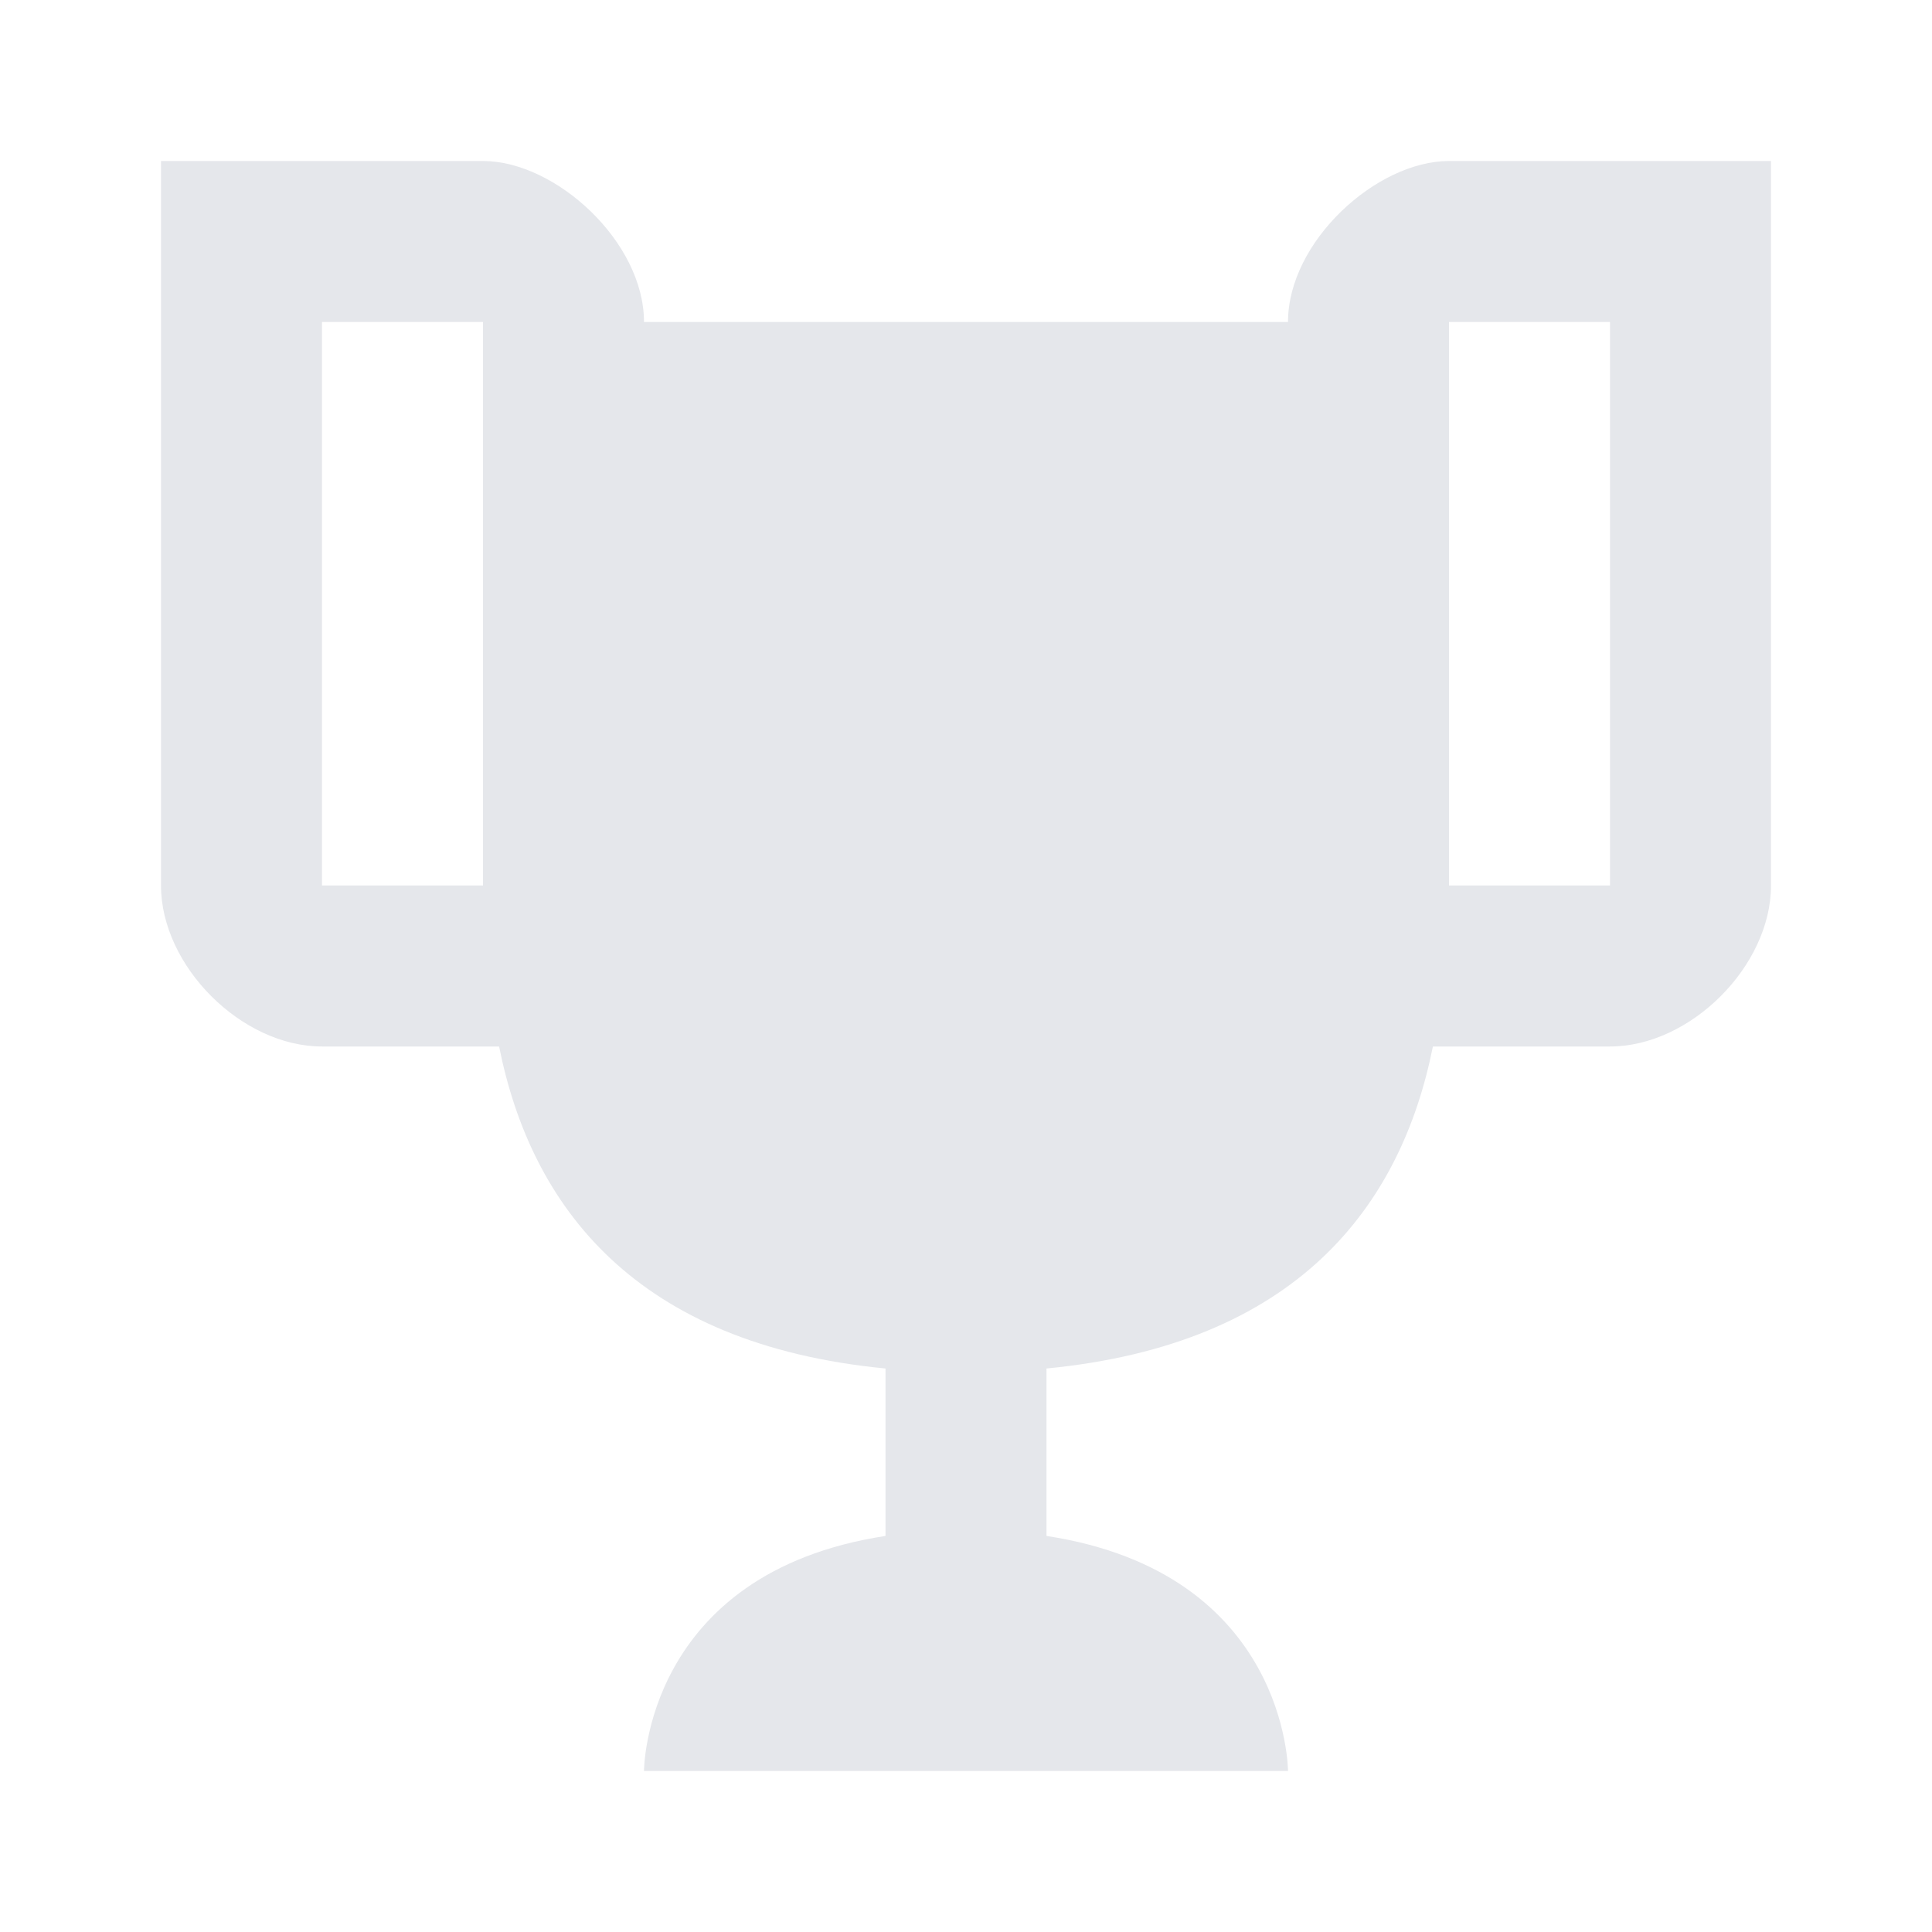
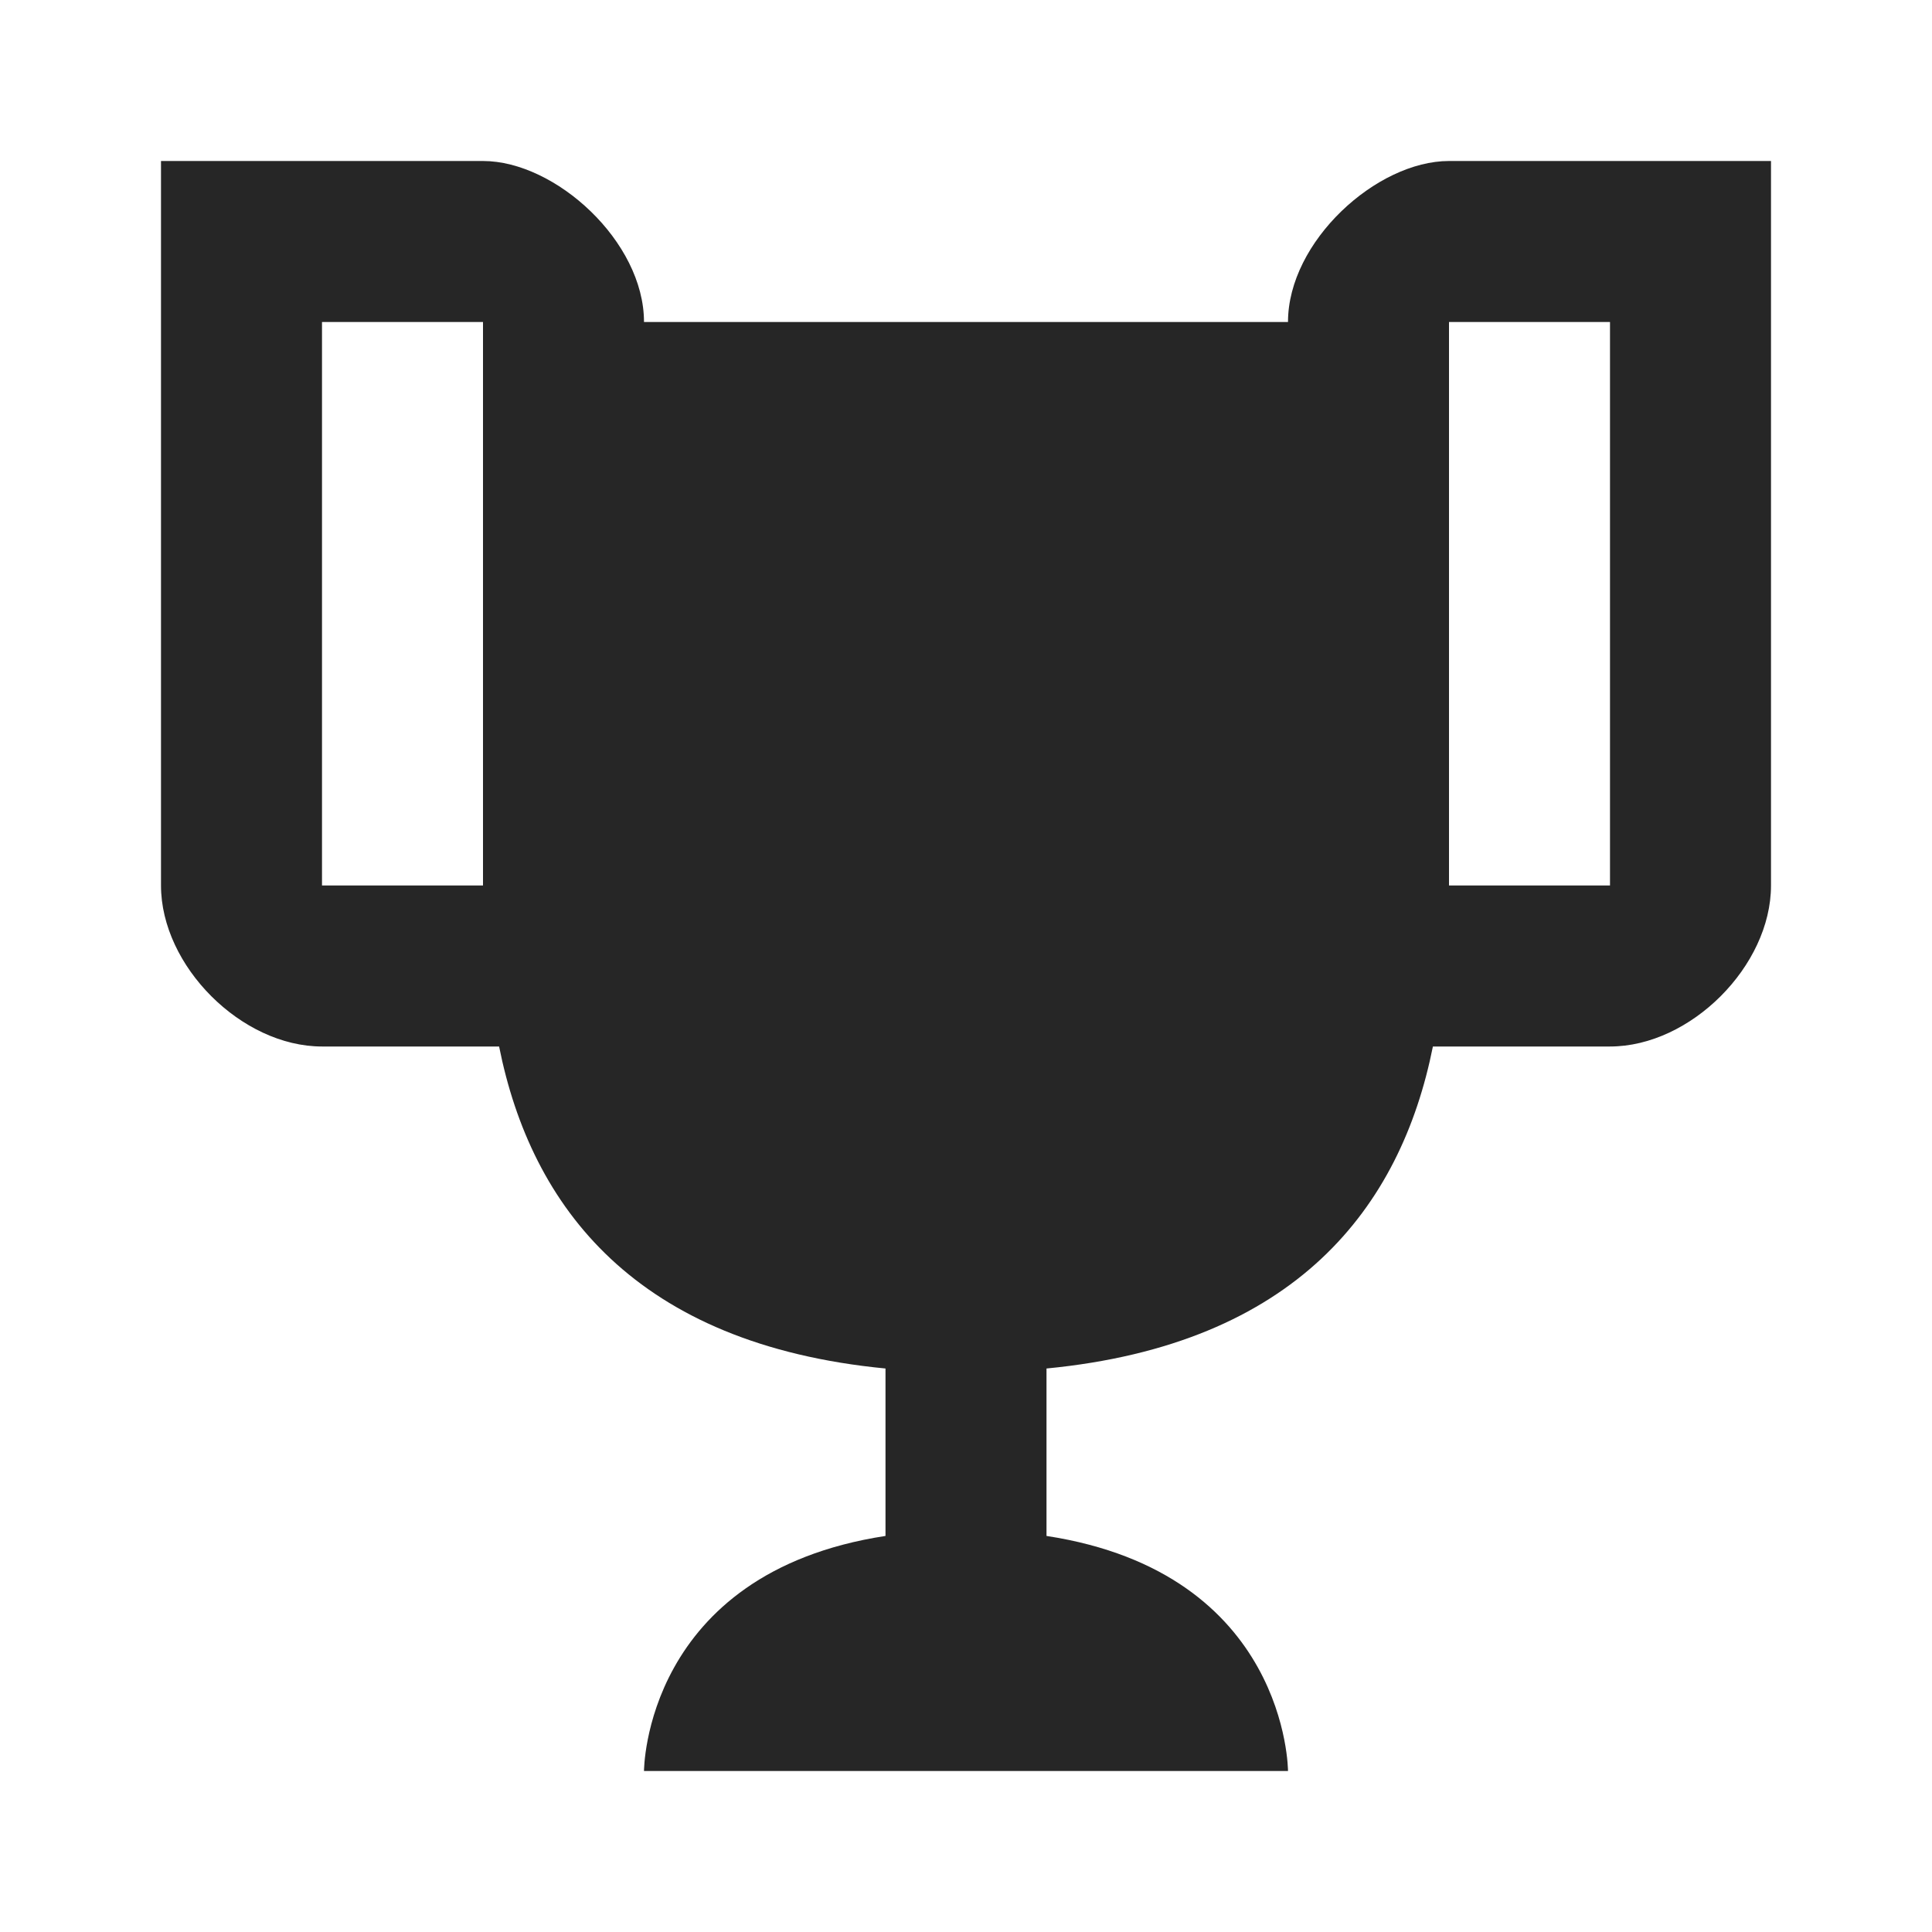
<svg xmlns="http://www.w3.org/2000/svg" width="18" height="18" viewBox="0 0 18 18" fill="none">
-   <path d="M13.5 1.5C12.825 1.5 12 2.25 12 3H6C6 2.25 5.175 1.5 4.5 1.5H1.5V8.25C1.5 9 2.25 9.75 3 9.75H4.65C4.95 11.25 5.925 12.525 8.25 12.75V14.31C6 14.655 6 16.5 6 16.5H12C12 16.5 12 14.655 9.75 14.31V12.75C12.075 12.525 13.05 11.25 13.35 9.75H15C15.75 9.75 16.5 9 16.5 8.25V1.5H13.5ZM4.5 8.25H3V3H4.5V8.25ZM15 8.25H13.5V3H15V8.25Z" fill="#E5E7EB" />
+   <path d="M13.5 1.5C12.825 1.5 12 2.25 12 3H6C6 2.25 5.175 1.5 4.5 1.5H1.5V8.25C1.5 9 2.25 9.75 3 9.75H4.65C4.95 11.25 5.925 12.525 8.25 12.75V14.31C6 14.655 6 16.5 6 16.5H12C12 16.5 12 14.655 9.75 14.31V12.75C12.075 12.525 13.05 11.25 13.35 9.75H15C15.75 9.75 16.5 9 16.5 8.25V1.5H13.5ZM4.5 8.25H3V3H4.5V8.25ZM15 8.25H13.5V3H15V8.25Z" fill="#262626" />
</svg>
